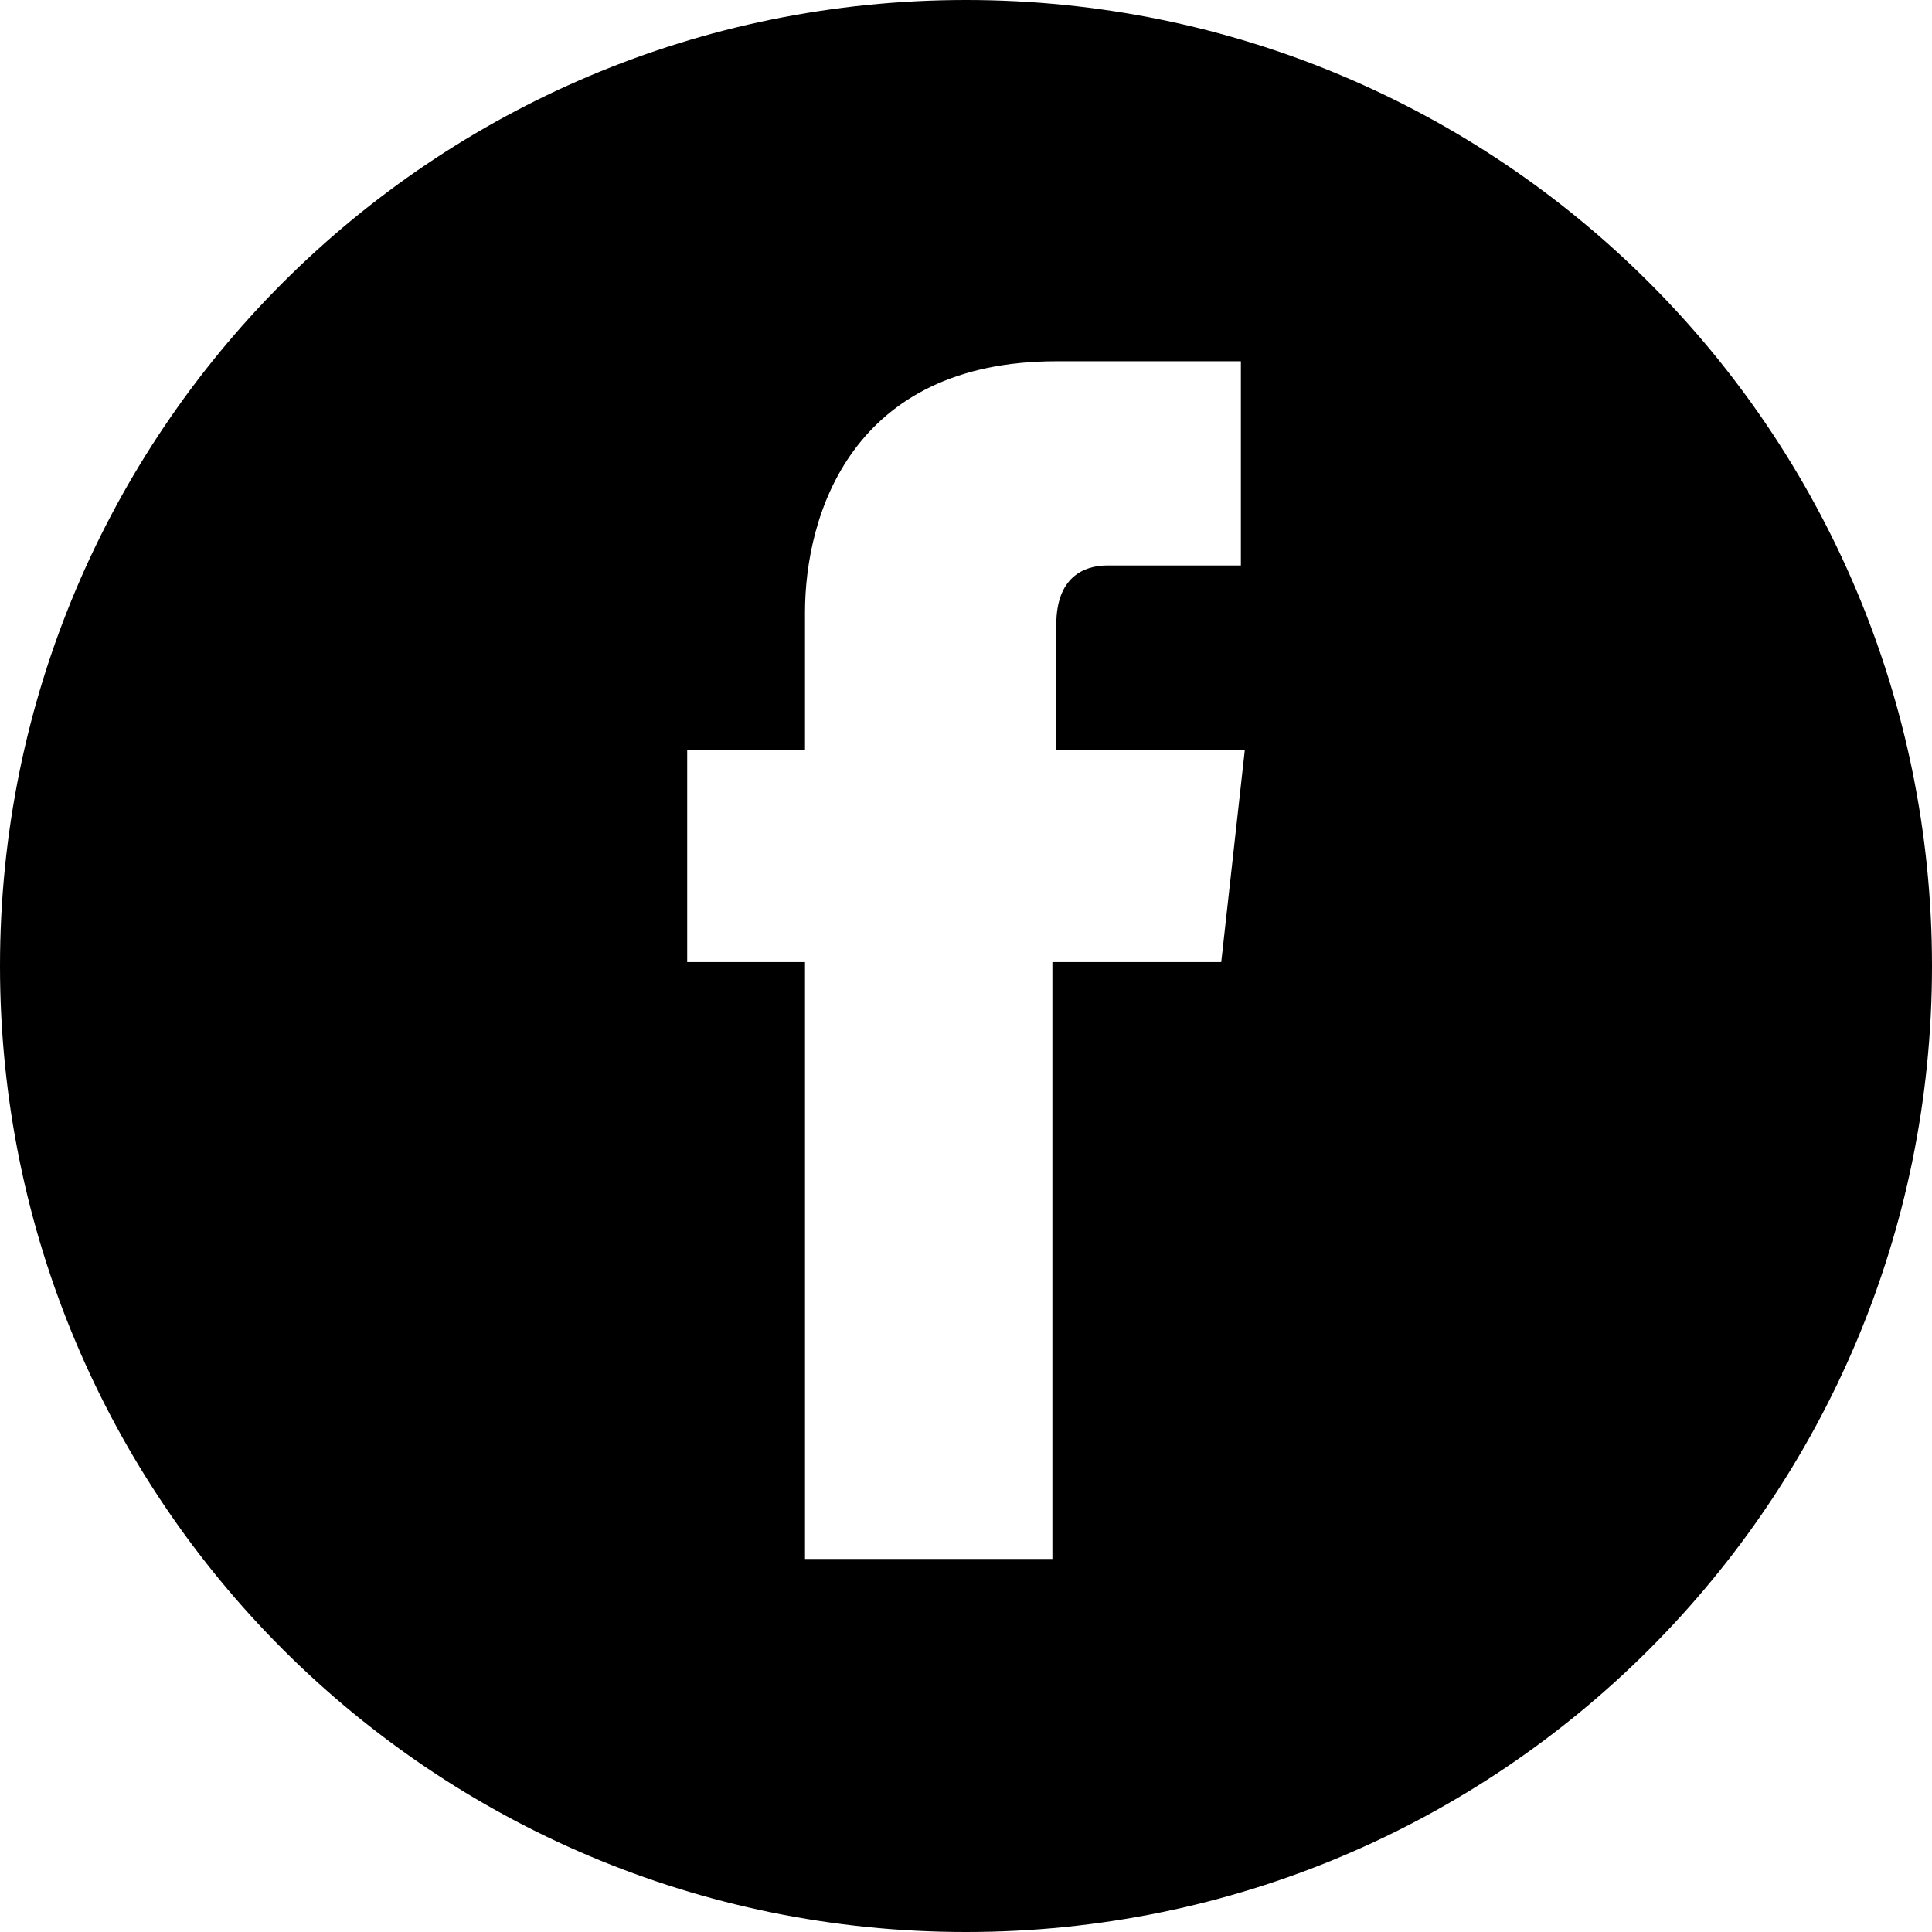
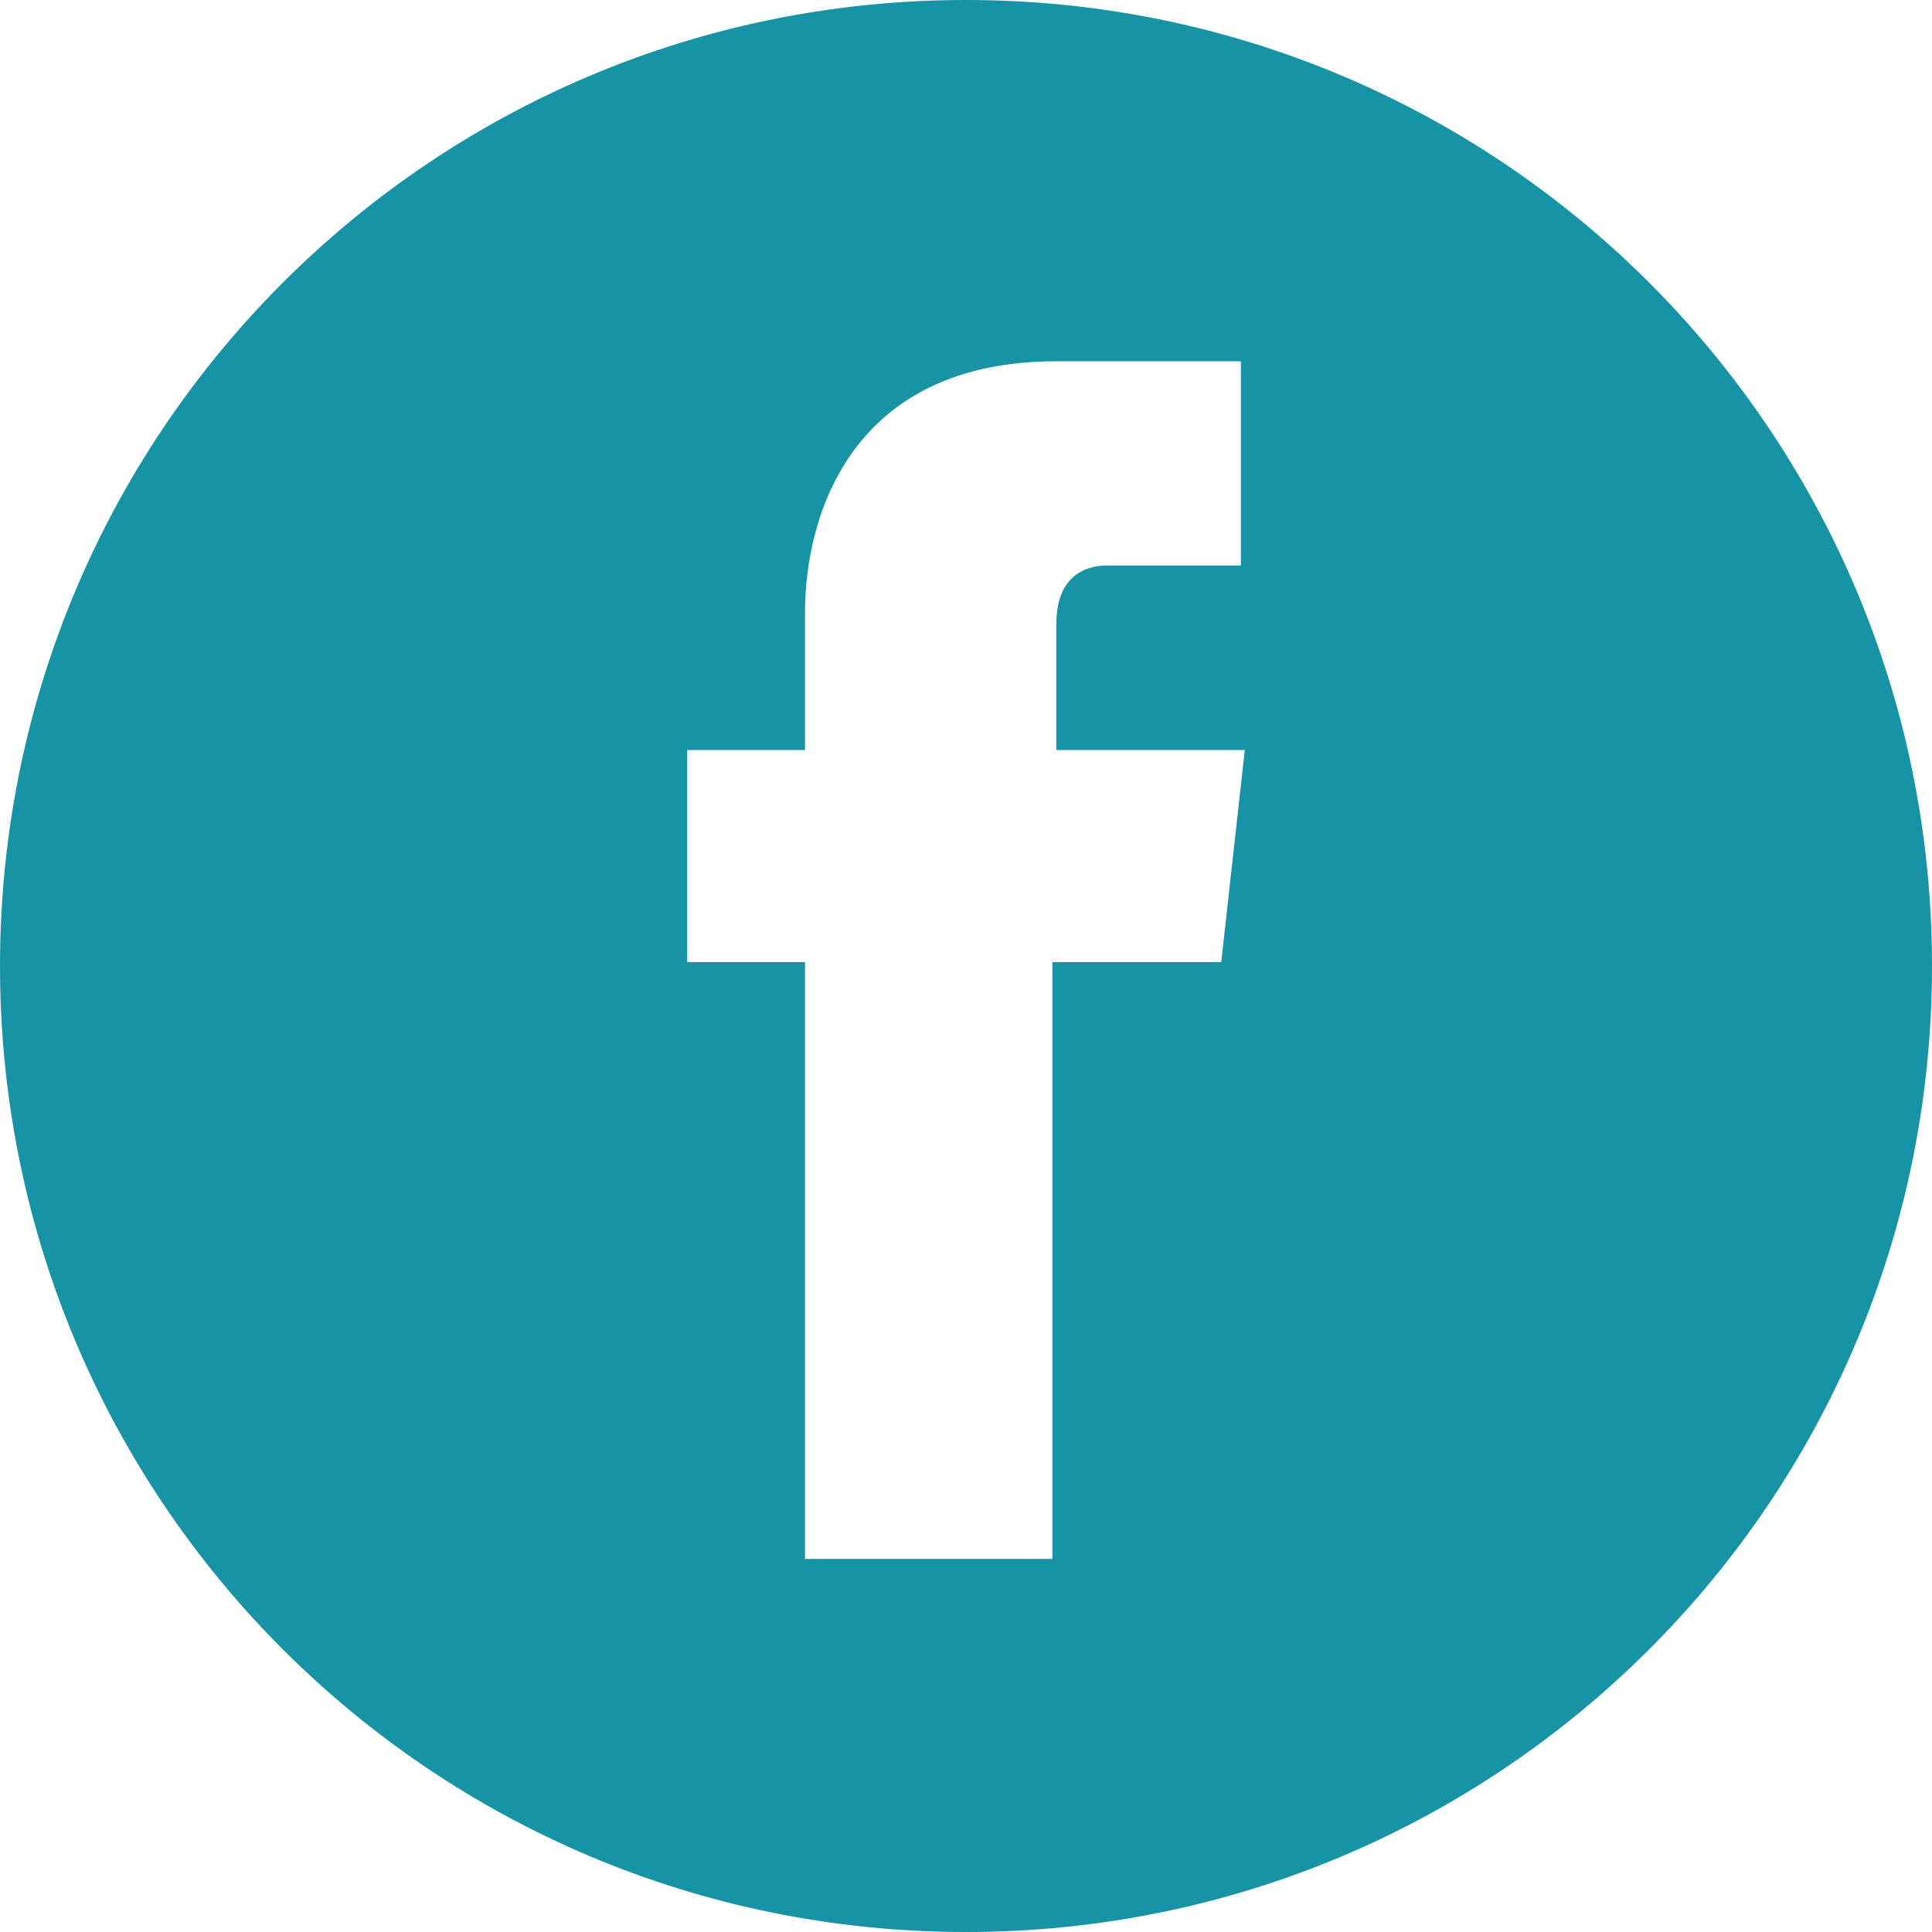
<svg xmlns="http://www.w3.org/2000/svg" version="1.1" id="Layer_1" x="0px" y="0px" viewBox="0 0 49.2 49.2" style="enable-background:new 0 0 49.2 49.2;" xml:space="preserve">
-   <path d="M24.6,0C11,0,0,11,0,24.6c0,13.6,11,24.6,24.6,24.6s24.6-11,24.6-24.6C49.2,11,38.2,0,24.6,0z M31.1,24.5h-4.3  c0,6.8,0,15.2,0,15.2h-6.3c0,0,0-8.3,0-15.2h-3v-5.4h3v-3.5c0-2.5,1.2-6.4,6.4-6.4l4.7,0v5.2c0,0-2.8,0-3.4,0  c-0.6,0-1.3,0.3-1.3,1.5v3.2h4.8L31.1,24.5z" />
+   <style type="text/css">
+ 	.st0{fill:#1693A5;}
+ </style>
+   <path class="st0" d="M24.6,0C11,0,0,11,0,24.6s11,24.6,24.6,24.6s24.6-11,24.6-24.6S38.2,0,24.6,0z M31.1,24.5h-4.3  c0,6.8,0,15.2,0,15.2h-6.3c0,0,0-8.3,0-15.2h-3v-5.4h3v-3.5c0-2.5,1.2-6.4,6.4-6.4h4.7v5.2c0,0-2.8,0-3.4,0s-1.3,0.3-1.3,1.5v3.2  h4.8L31.1,24.5z" />
</svg>
